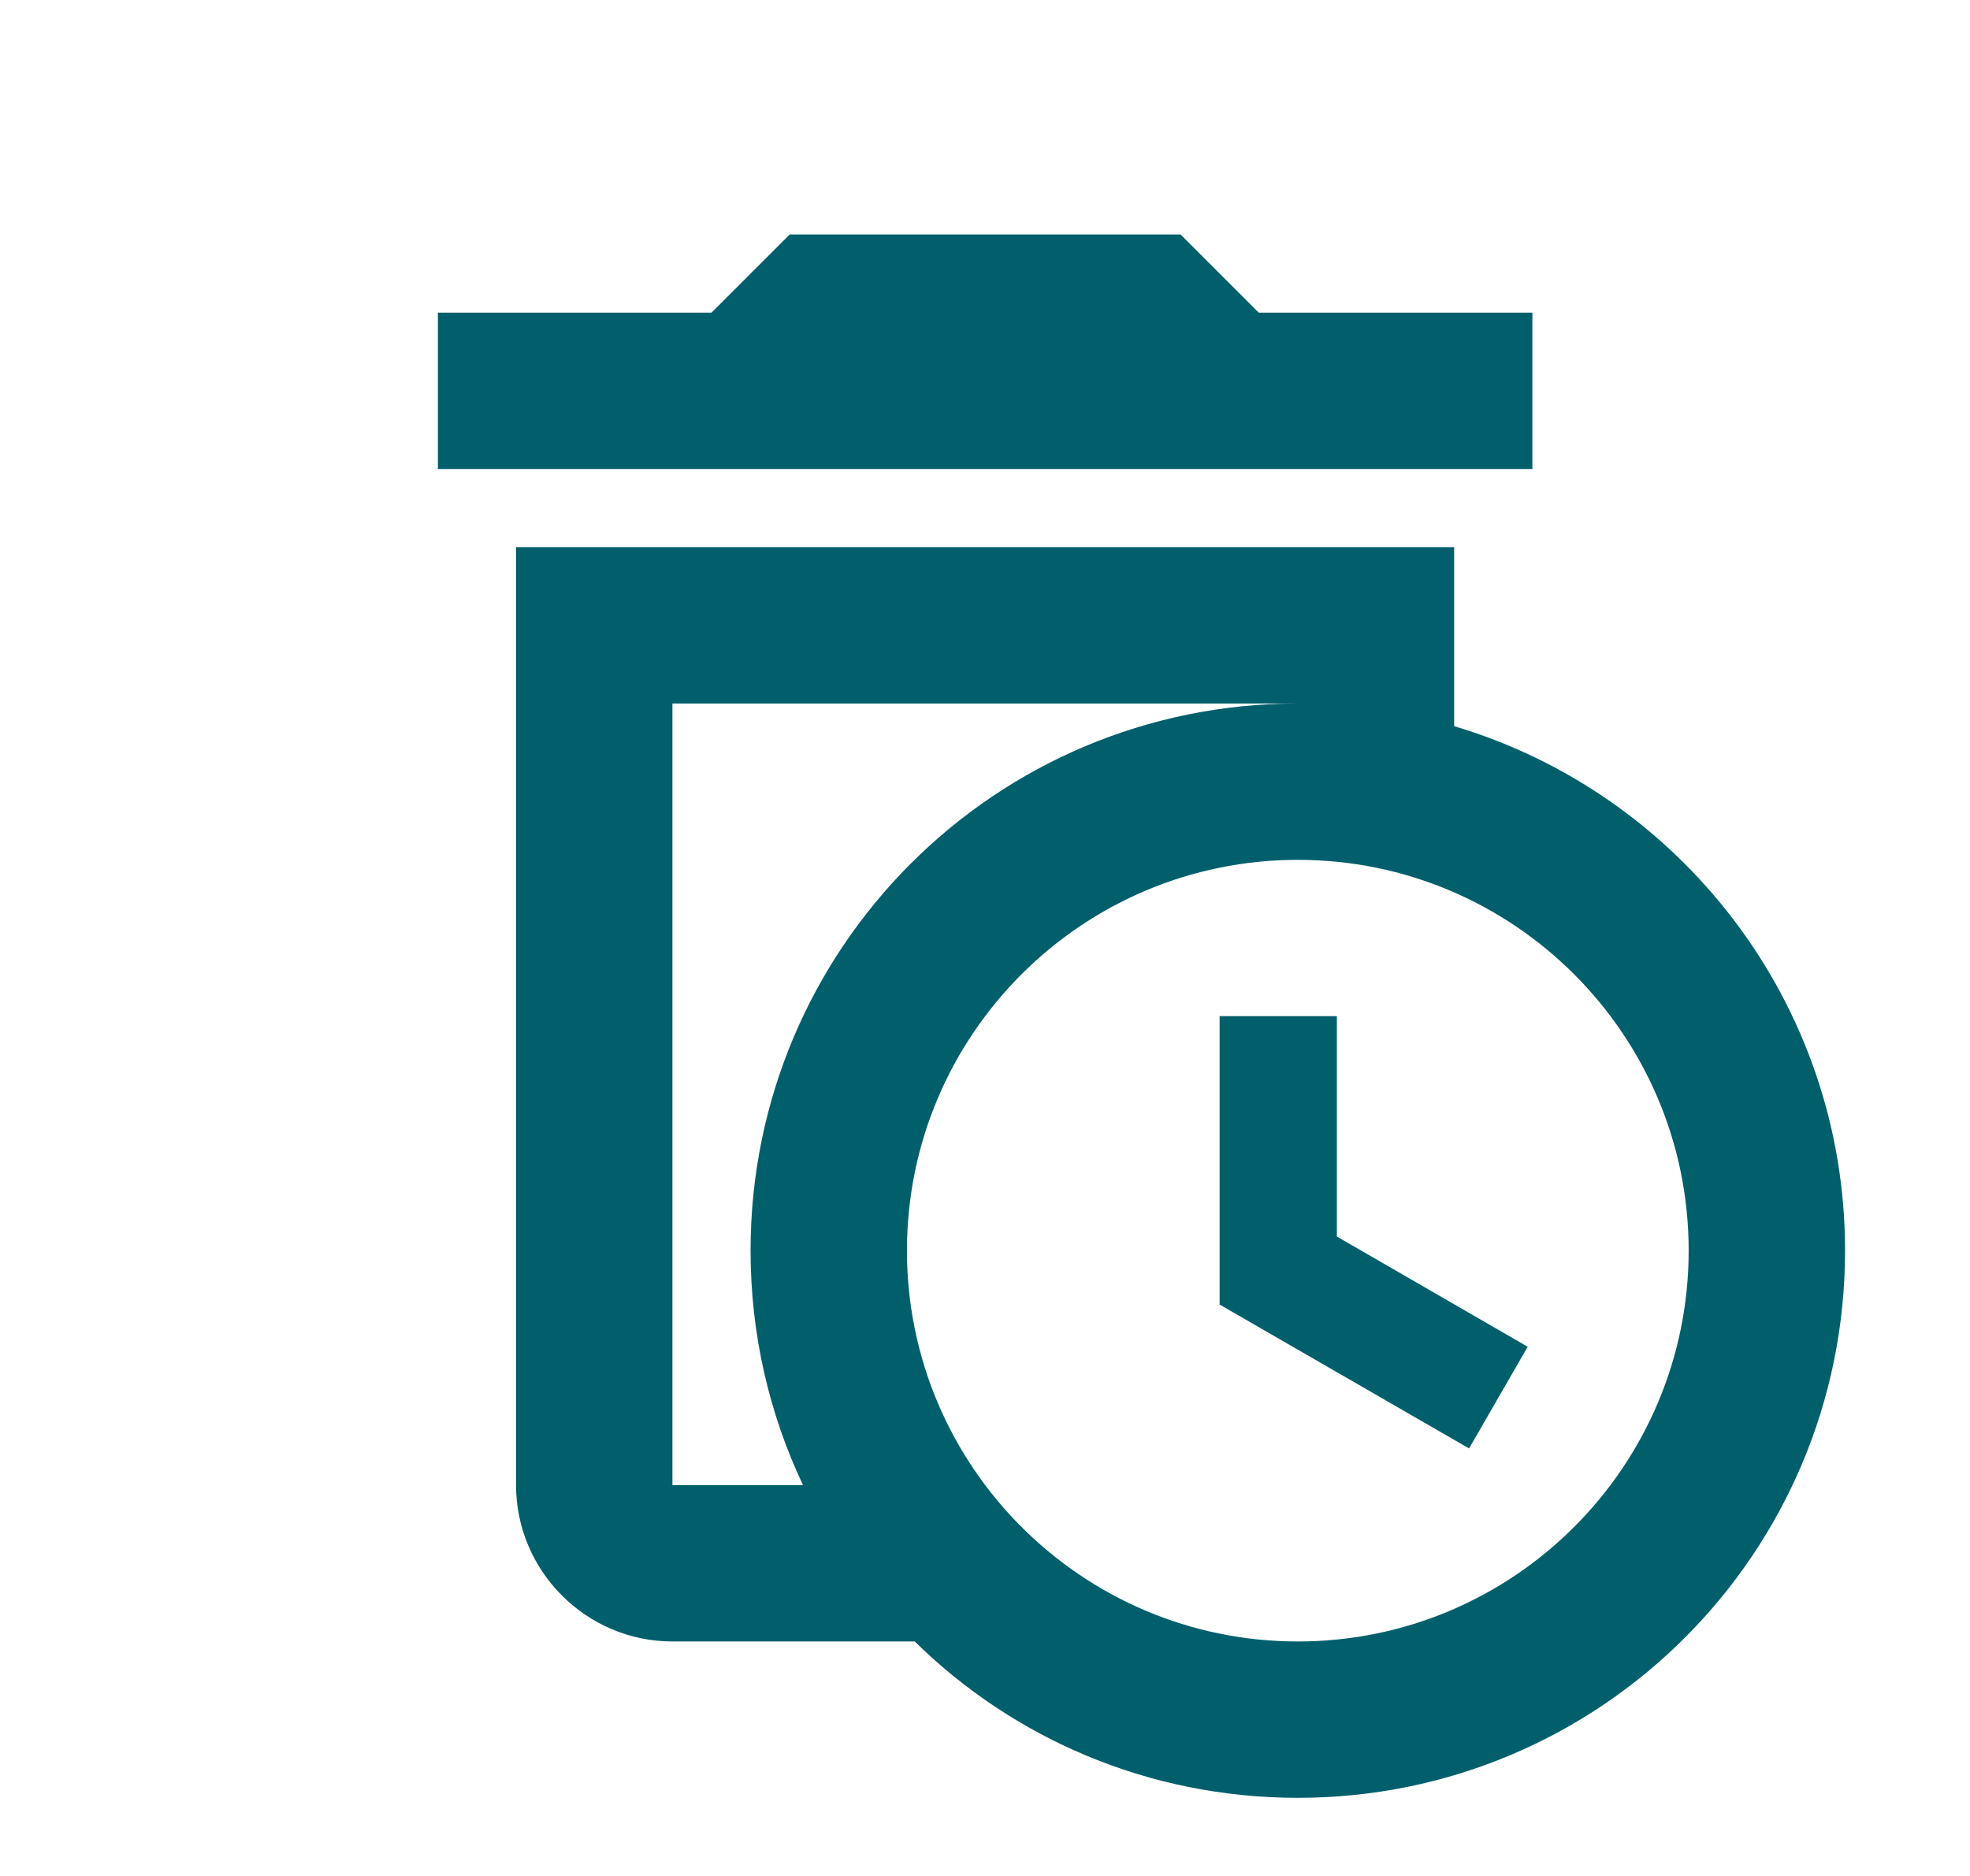
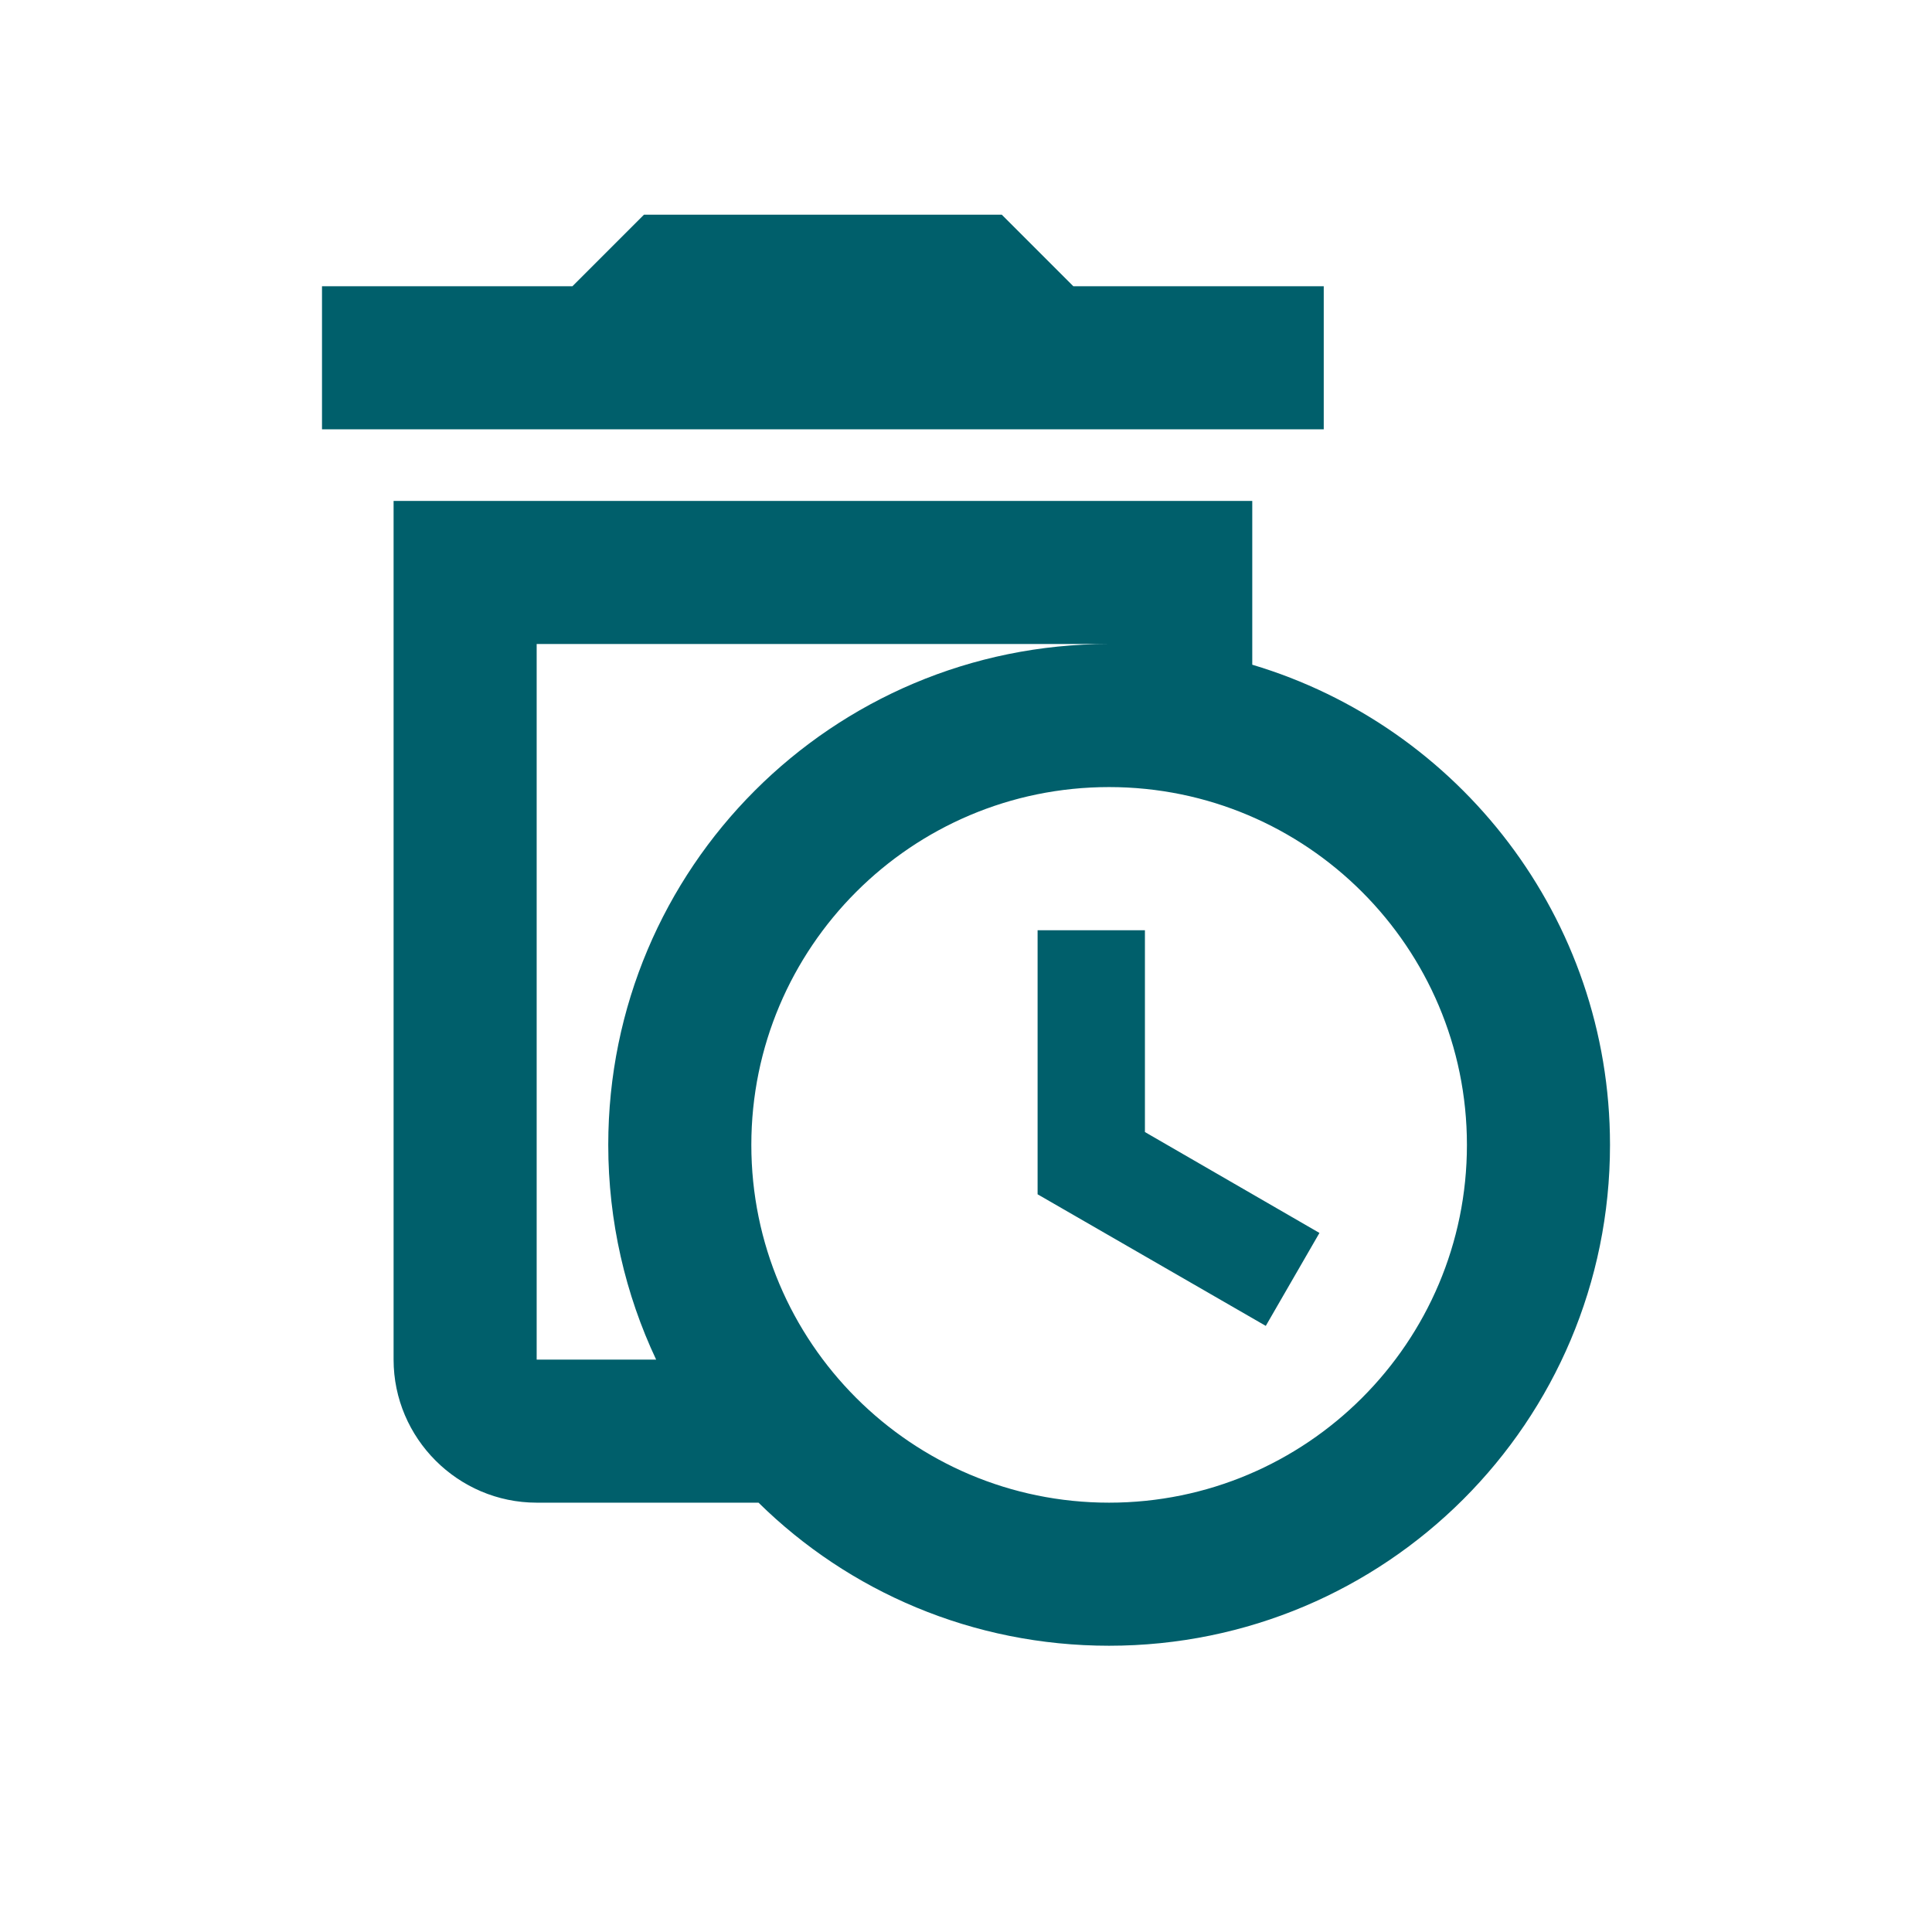
- <svg xmlns="http://www.w3.org/2000/svg" width="21" height="20" viewBox="0 0 21 20" fill="none">
-   <path d="M13.001 10.833H14.251V13.183L16.285 14.358L15.66 15.442L13.001 13.908V10.833ZM19.668 13.333C19.668 16.558 17.06 19.167 13.835 19.167C12.243 19.167 10.801 18.533 9.751 17.5H7.168C6.251 17.5 5.501 16.75 5.501 15.833V5.833H15.501V7.742C17.91 8.458 19.668 10.692 19.668 13.333ZM8.001 13.333C8.001 10.108 10.61 7.5 13.835 7.5H7.168V15.833H8.56C8.201 15.075 8.001 14.225 8.001 13.333ZM13.835 9.167C11.535 9.167 9.668 11.033 9.668 13.333C9.668 15.633 11.535 17.5 13.835 17.5C16.135 17.5 18.001 15.633 18.001 13.333C18.001 11.033 16.135 9.167 13.835 9.167ZM13.418 3.333H16.335V5H4.668V3.333H7.585L8.418 2.5H12.585L13.418 3.333Z" fill="#005F6B" />
+ <svg xmlns="http://www.w3.org/2000/svg" width="18" height="18" viewBox="0 0 18 18" fill="none">
+   <path d="M9.667 8.667H10.667V10.547L12.293 11.487L11.793 12.353L9.667 11.127V8.667ZM15 10.667C15 13.247 12.913 15.333 10.333 15.333C9.06 15.333 7.907 14.827 7.067 14H5C4.267 14 3.667 13.4 3.667 12.667V4.667H11.667V6.193C13.593 6.767 15 8.553 15 10.667ZM5.667 10.667C5.667 8.087 7.753 6 10.333 6H5V12.667H6.113C5.827 12.06 5.667 11.38 5.667 10.667ZM10.333 7.333C8.493 7.333 7 8.827 7 10.667C7 12.507 8.493 14 10.333 14C12.173 14 13.667 12.507 13.667 10.667C13.667 8.827 12.173 7.333 10.333 7.333ZM10 2.667H12.333V4H3V2.667H5.333L6 2H9.333L10 2.667Z" fill="#005F6B" />
</svg>
